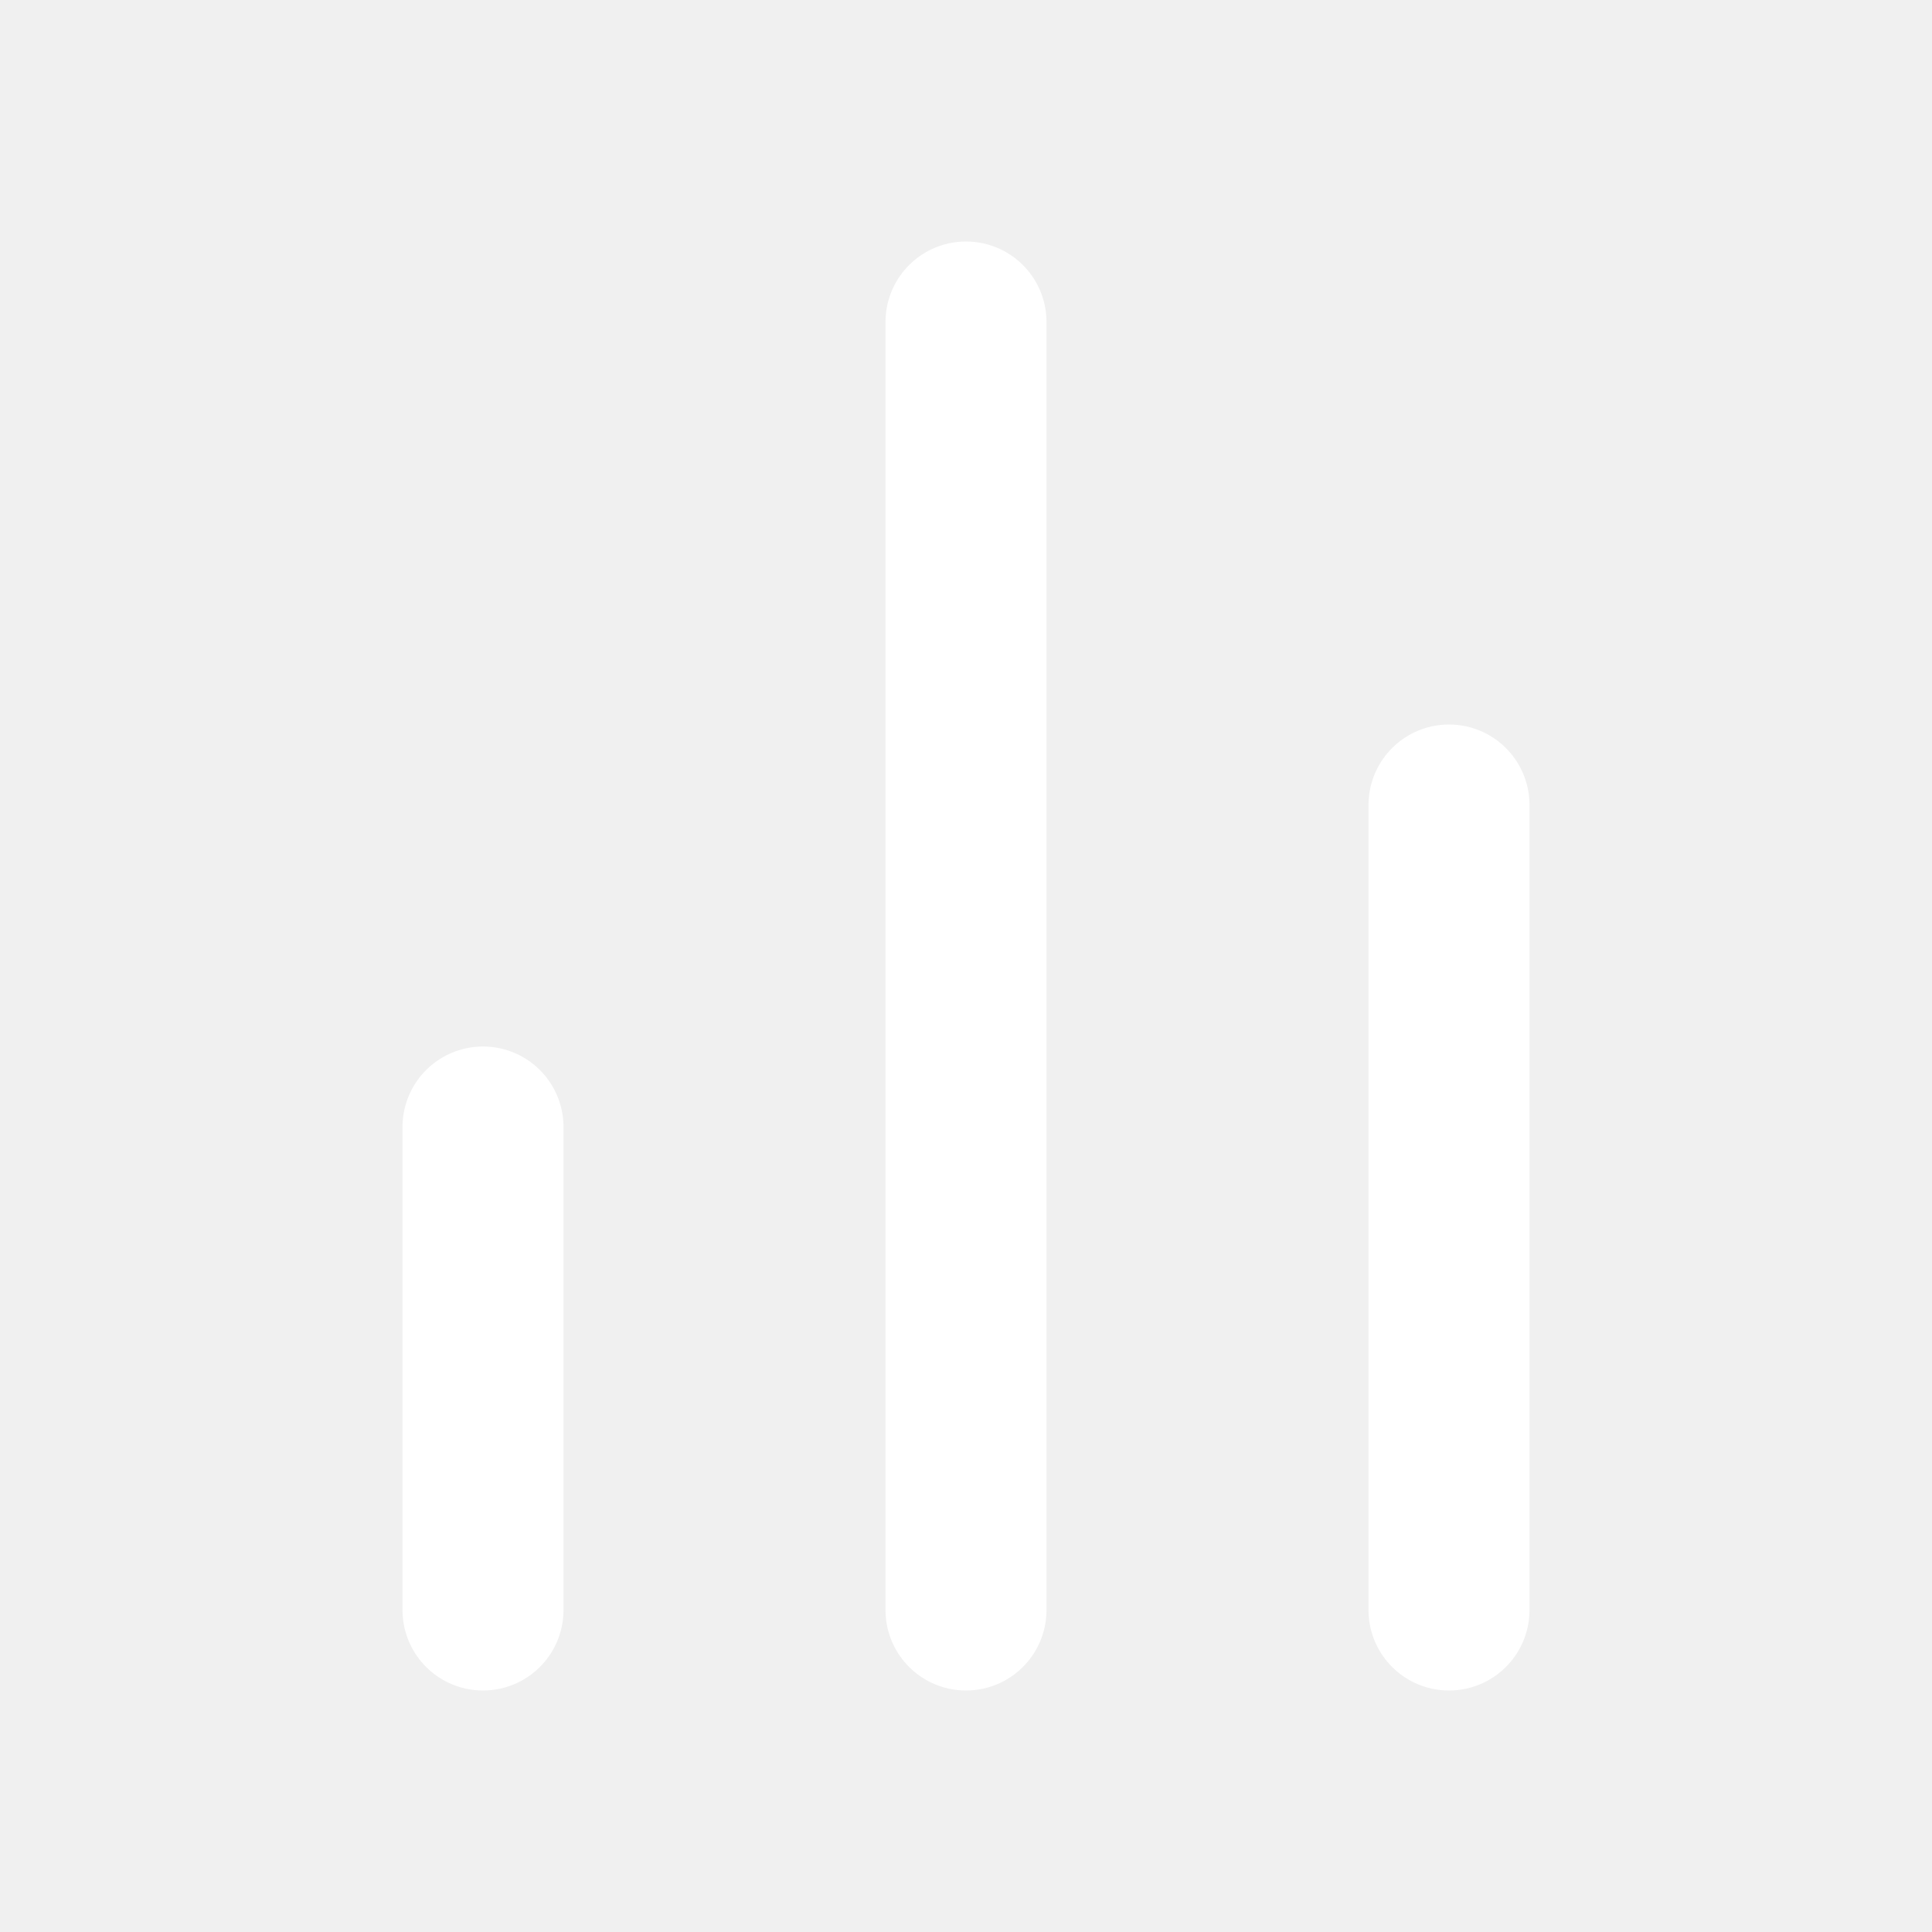
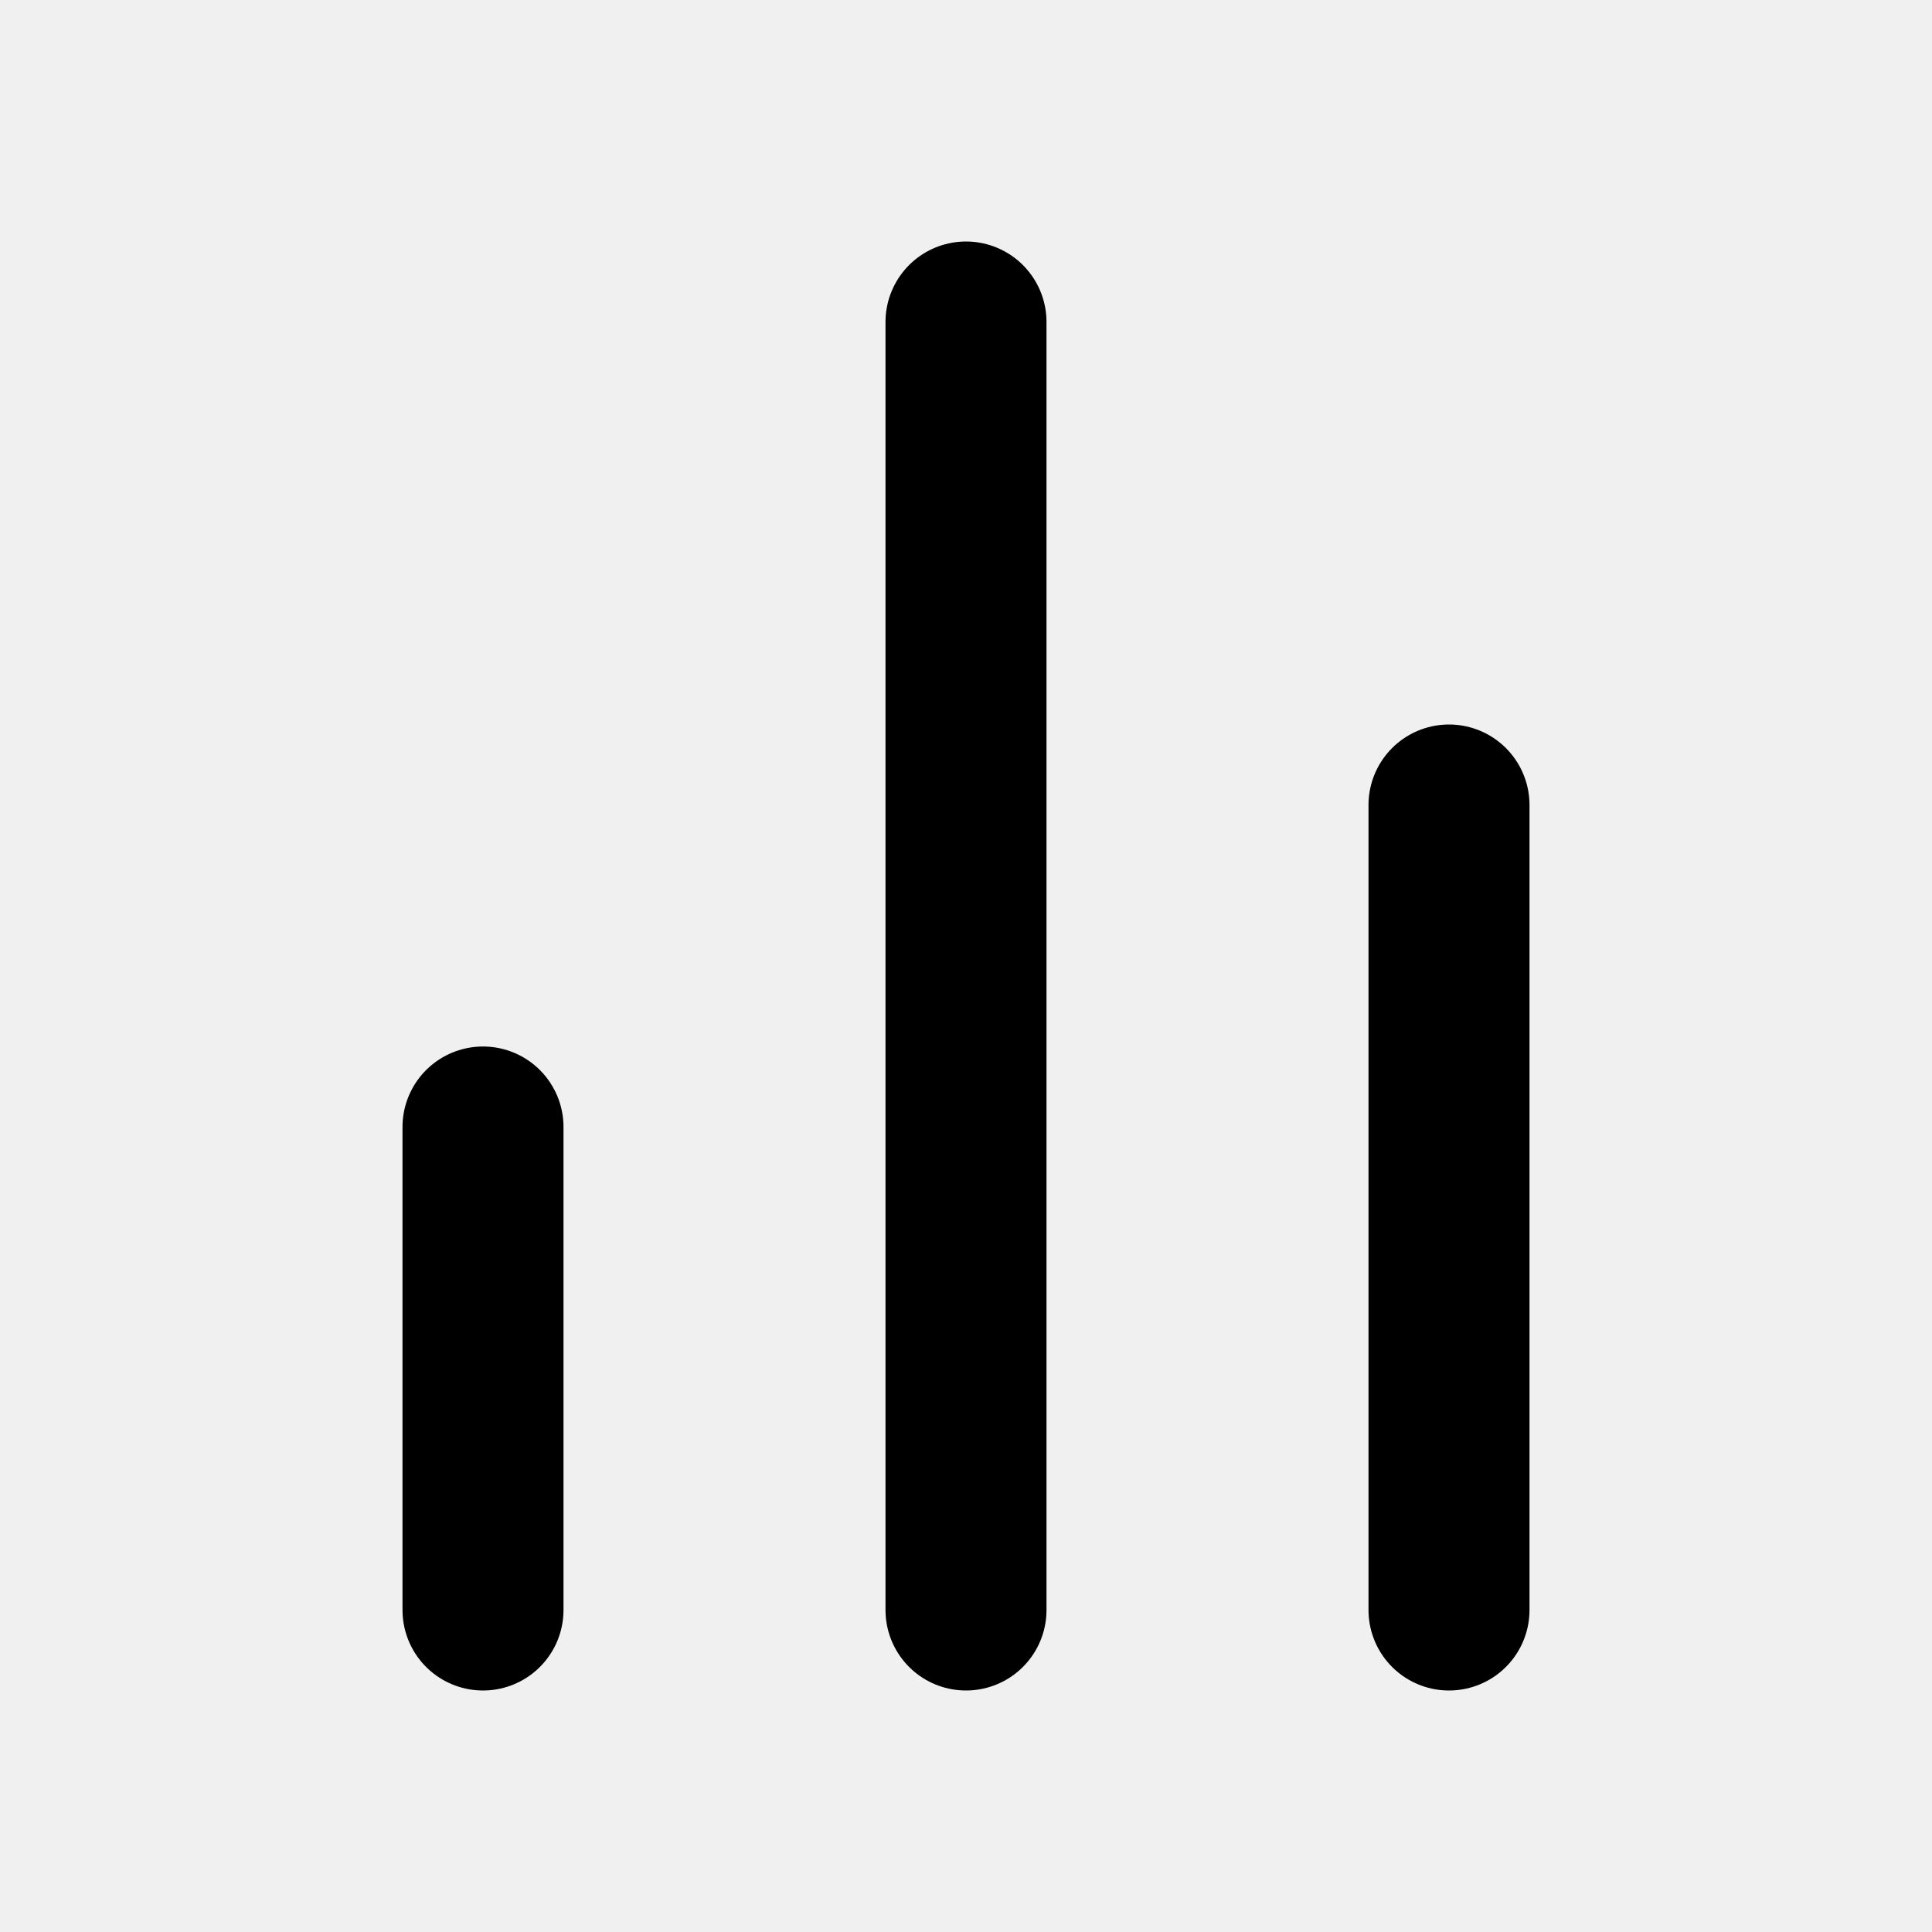
- <svg xmlns="http://www.w3.org/2000/svg" width="36" height="36" viewBox="0 0 24 24" fill="none" stroke="#ffffff" stroke-width="2" stroke-linecap="round" stroke-linejoin="round" class="lucide lucide-chart-no-axes-column">
+ <svg xmlns="http://www.w3.org/2000/svg" width="36" height="36" viewBox="0 0 24 24" fill="none" stroke="currentColor" stroke-width="2" stroke-linecap="round" stroke-linejoin="round" class="lucide lucide-chart-no-axes-column">
  <line x1="18" x2="18" y1="20" y2="10" />
  <line x1="12" x2="12" y1="20" y2="4" />
  <line x1="6" x2="6" y1="20" y2="14" />
</svg>
